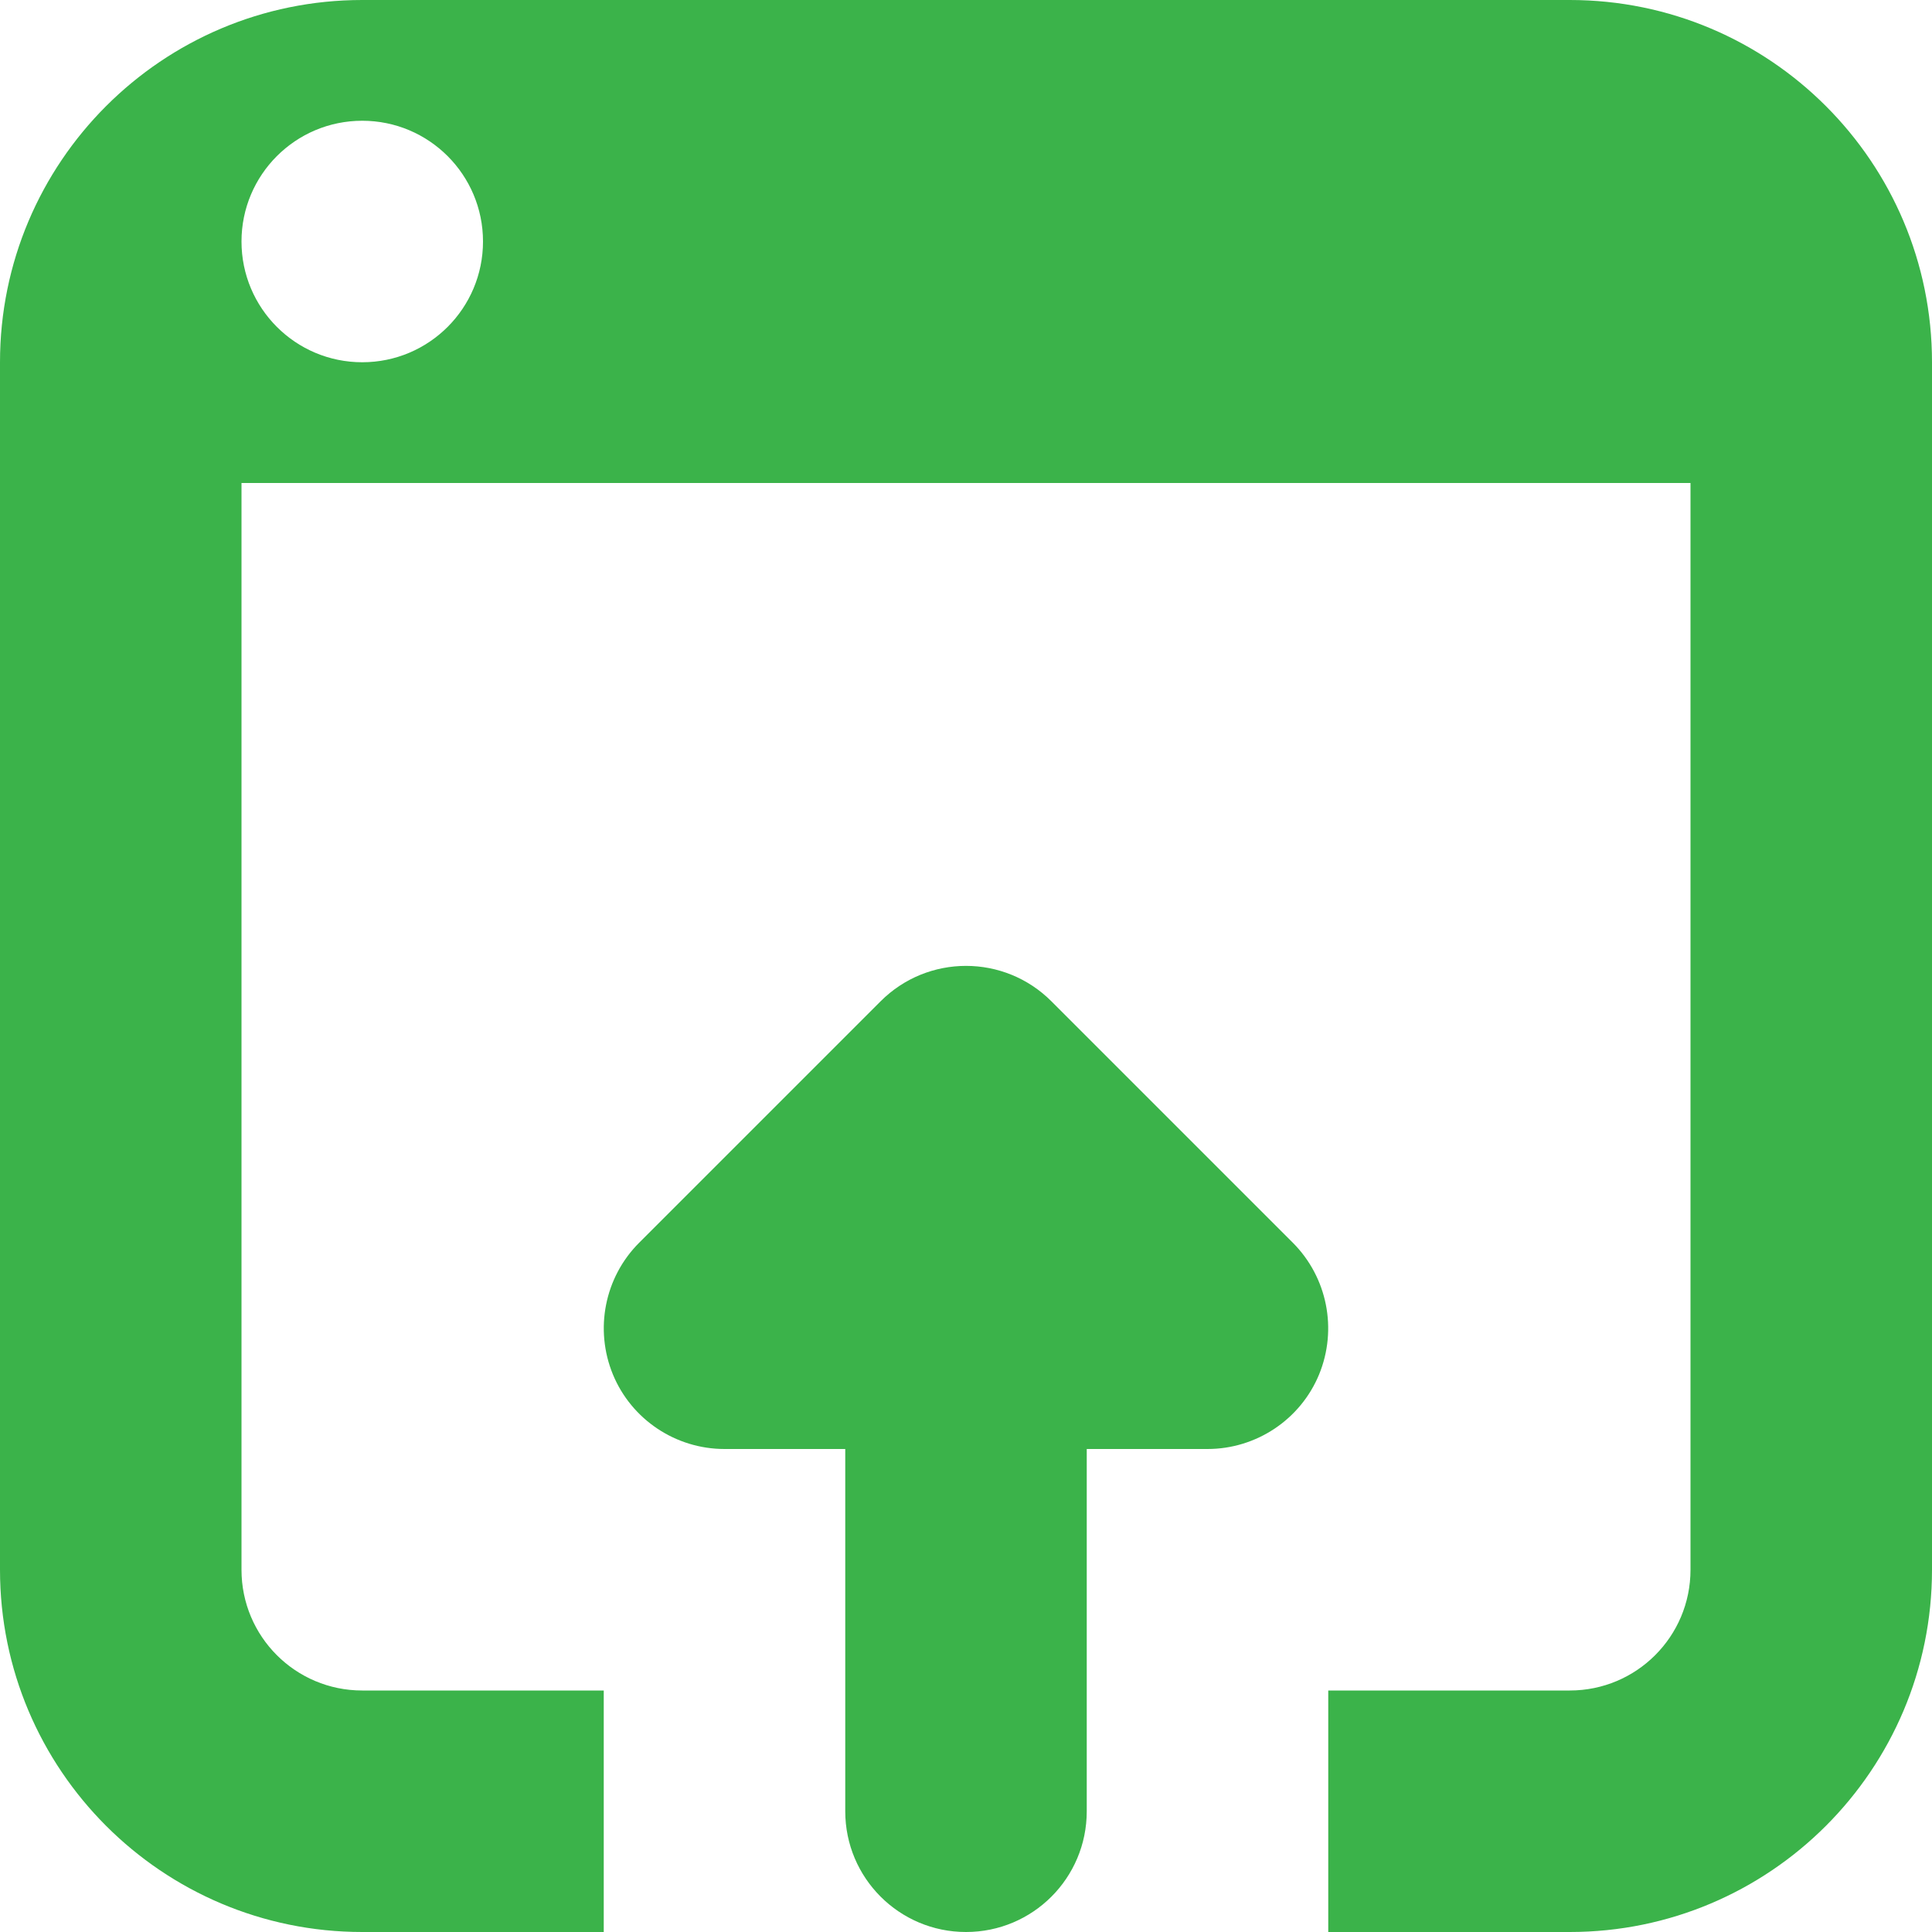
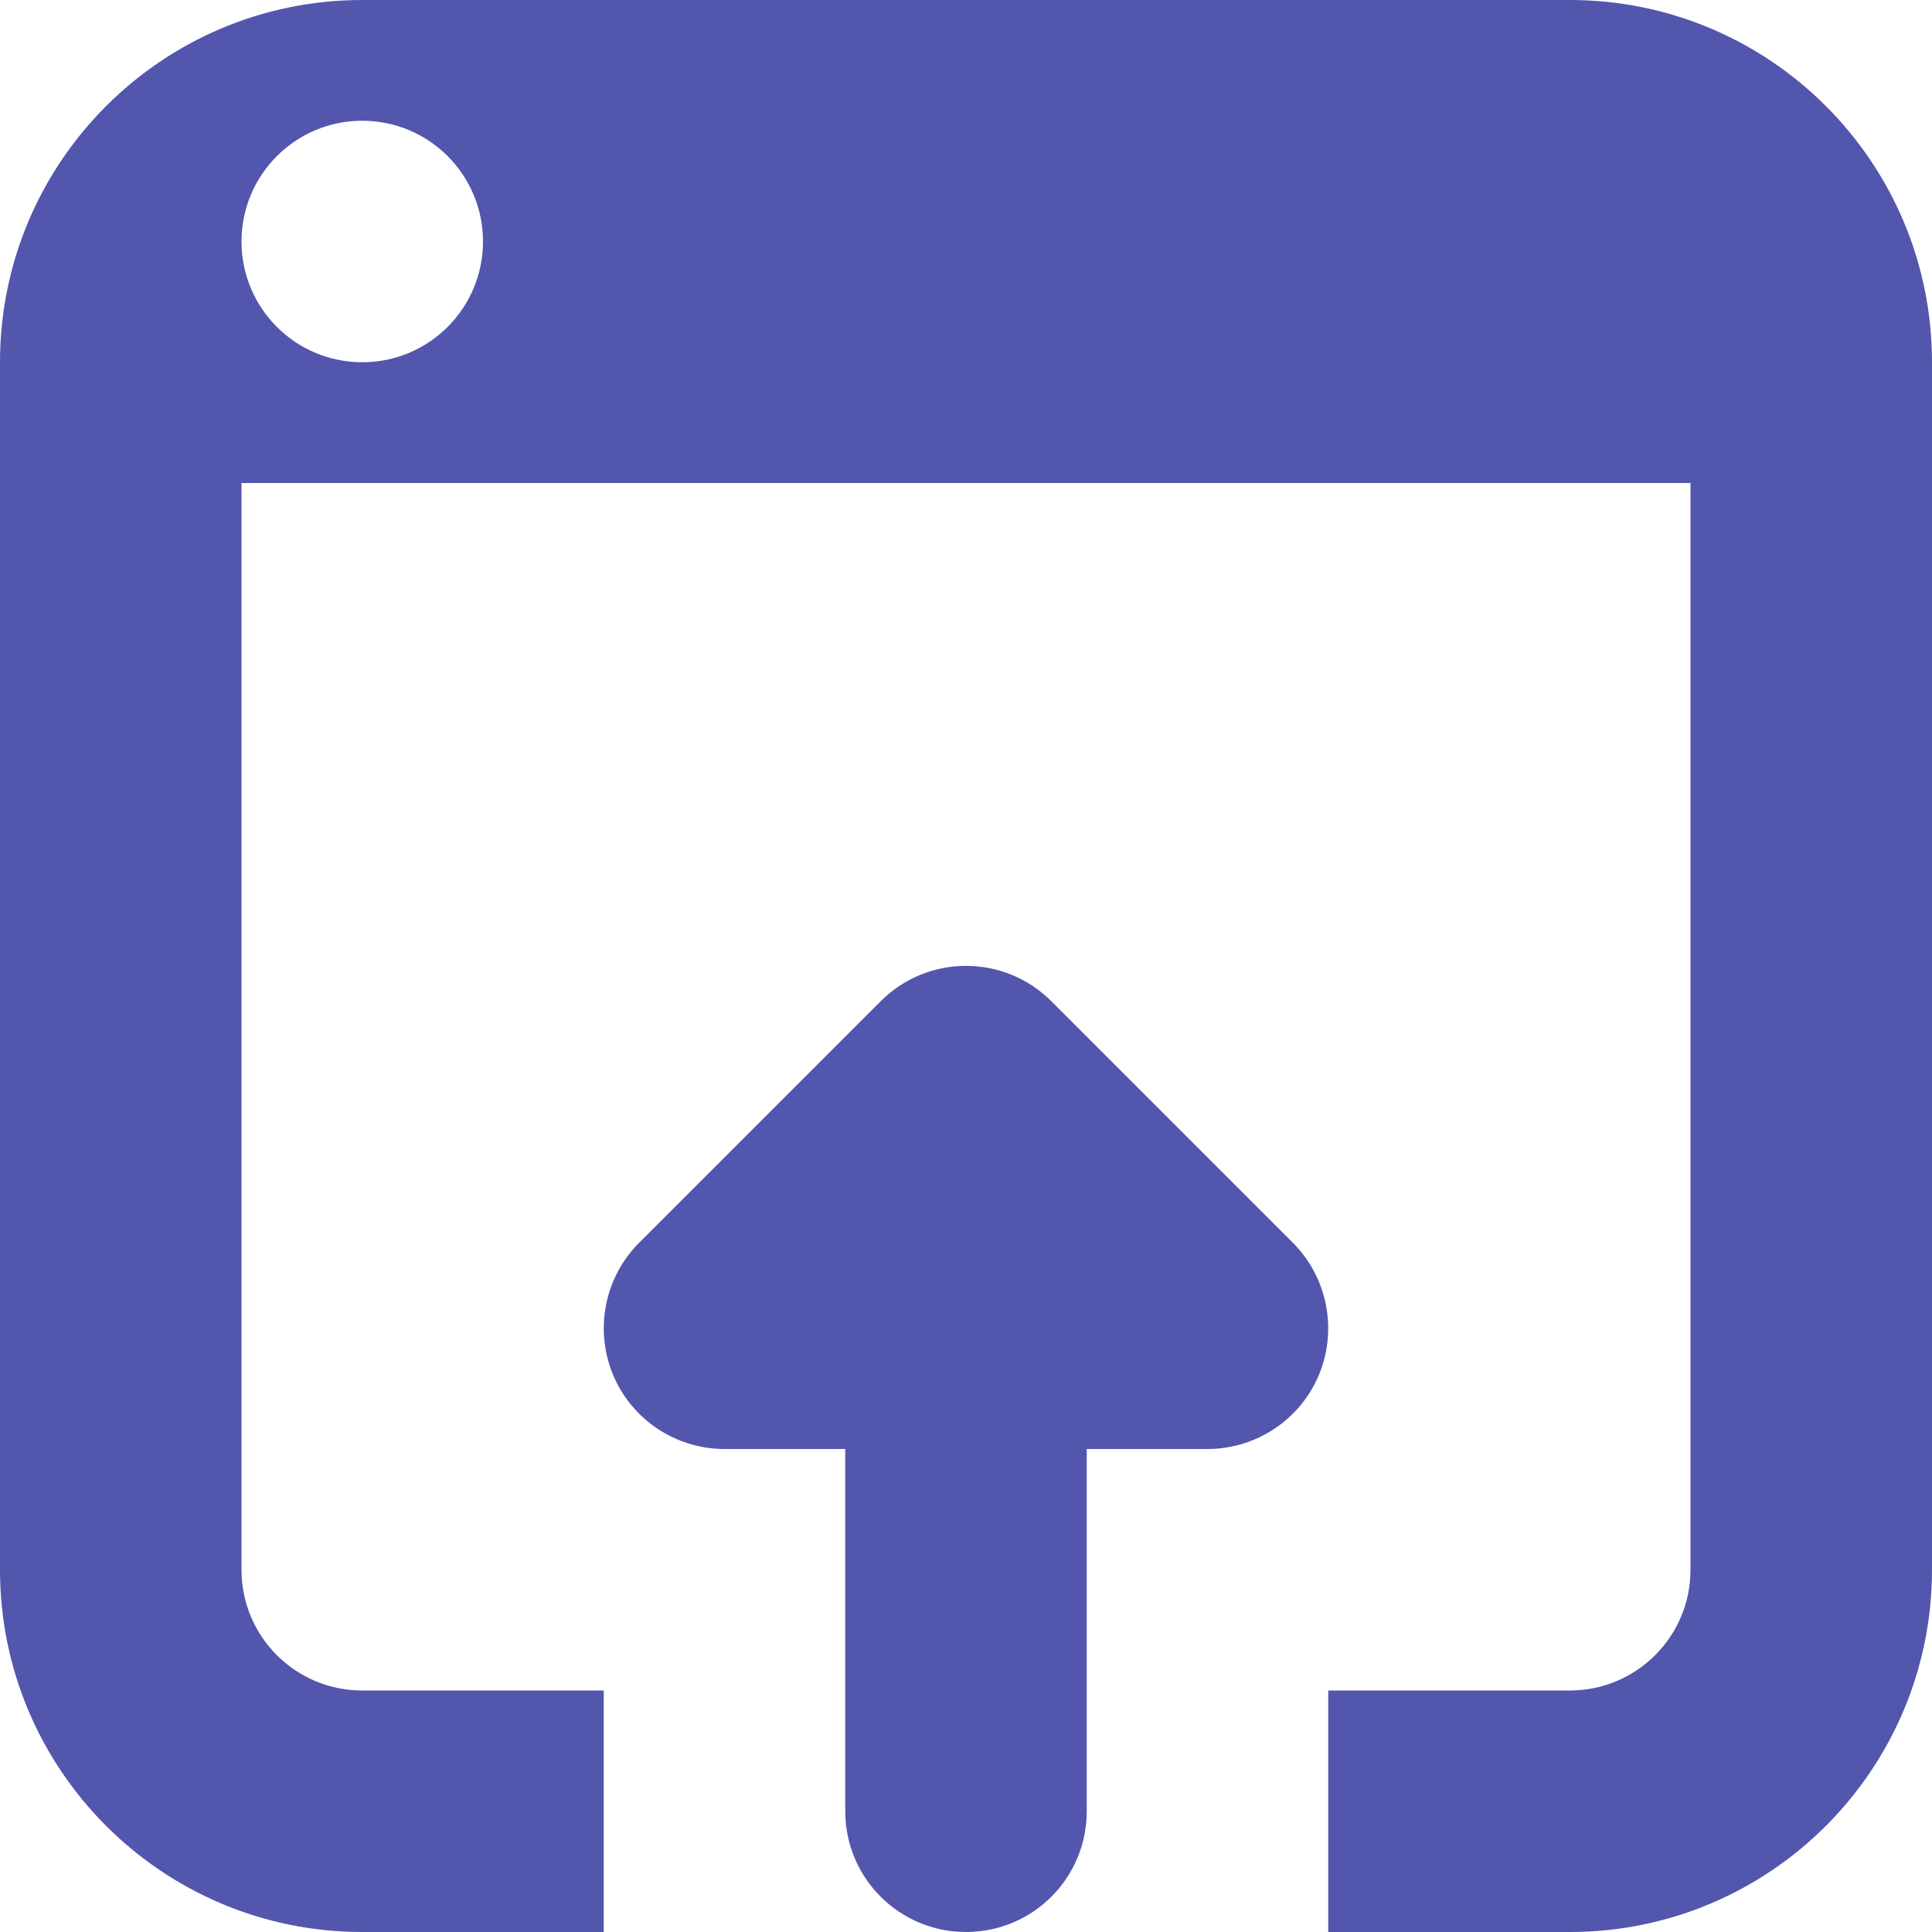
- <svg xmlns="http://www.w3.org/2000/svg" version="1.1" id="Layer_1" x="0px" y="0px" width="48px" height="48px" viewBox="0 0 48 48" enable-background="new 0 0 16 16" xml:space="preserve" fill="#3bb34a">
+ <svg xmlns="http://www.w3.org/2000/svg" version="1.1" id="Layer_1" x="0px" y="0px" width="48px" height="48px" viewBox="0 0 48 48" enable-background="new 0 0 16 16" xml:space="preserve" fill="#5256ad">
  <path d="M 39.00,48.00l-6.00,0.00 l0.00,-6.00 l6.00,0.00 c 1.659,0.00, 3.00-1.341, 3.00-3.00L42.00,12.00 L6.00,12.00 l0.00,27.00 c0.00,1.659, 1.341,3.00, 3.00,3.00l6.00,0.00 l0.00,6.00 L9.00,48.00 c-4.971,0.00-9.00-4.032-9.00-9.00L0.00,9.00 c0.00-4.971, 4.029-9.00, 9.00-9.00l30.00,0.00 c 4.971,0.00, 9.00,4.029, 9.00,9.00l0.00,30.00 C 48.00,43.968, 43.971,48.00, 39.00,48.00z M 9.00,3.00C 7.341,3.00, 6.00,4.344, 6.00,6.00 s 1.341,3.00, 3.00,3.00s 3.00-1.344, 3.00-3.00S 10.659,3.00, 9.00,3.00z M 21.879,24.876C 22.464,24.291, 23.232,23.997, 24.00,23.997s 1.536,0.294, 2.121,0.879l 6.00,6.00 c 0.855,0.858, 1.113,2.148, 0.651,3.273C 32.31,35.268, 31.212,36.00, 30.00,36.00L27.00,36.00 l0.00,9.00 c0.00,1.659-1.341,3.00-3.00,3.00c-1.656,0.00-3.00-1.341-3.00-3.00l0.00,-9.00 L18.00,36.00 c-1.212,0.00-2.31-0.732-2.772-1.851c-0.462-1.122-0.207-2.415, 0.651-3.273L 21.879,24.876z" />
</svg>
